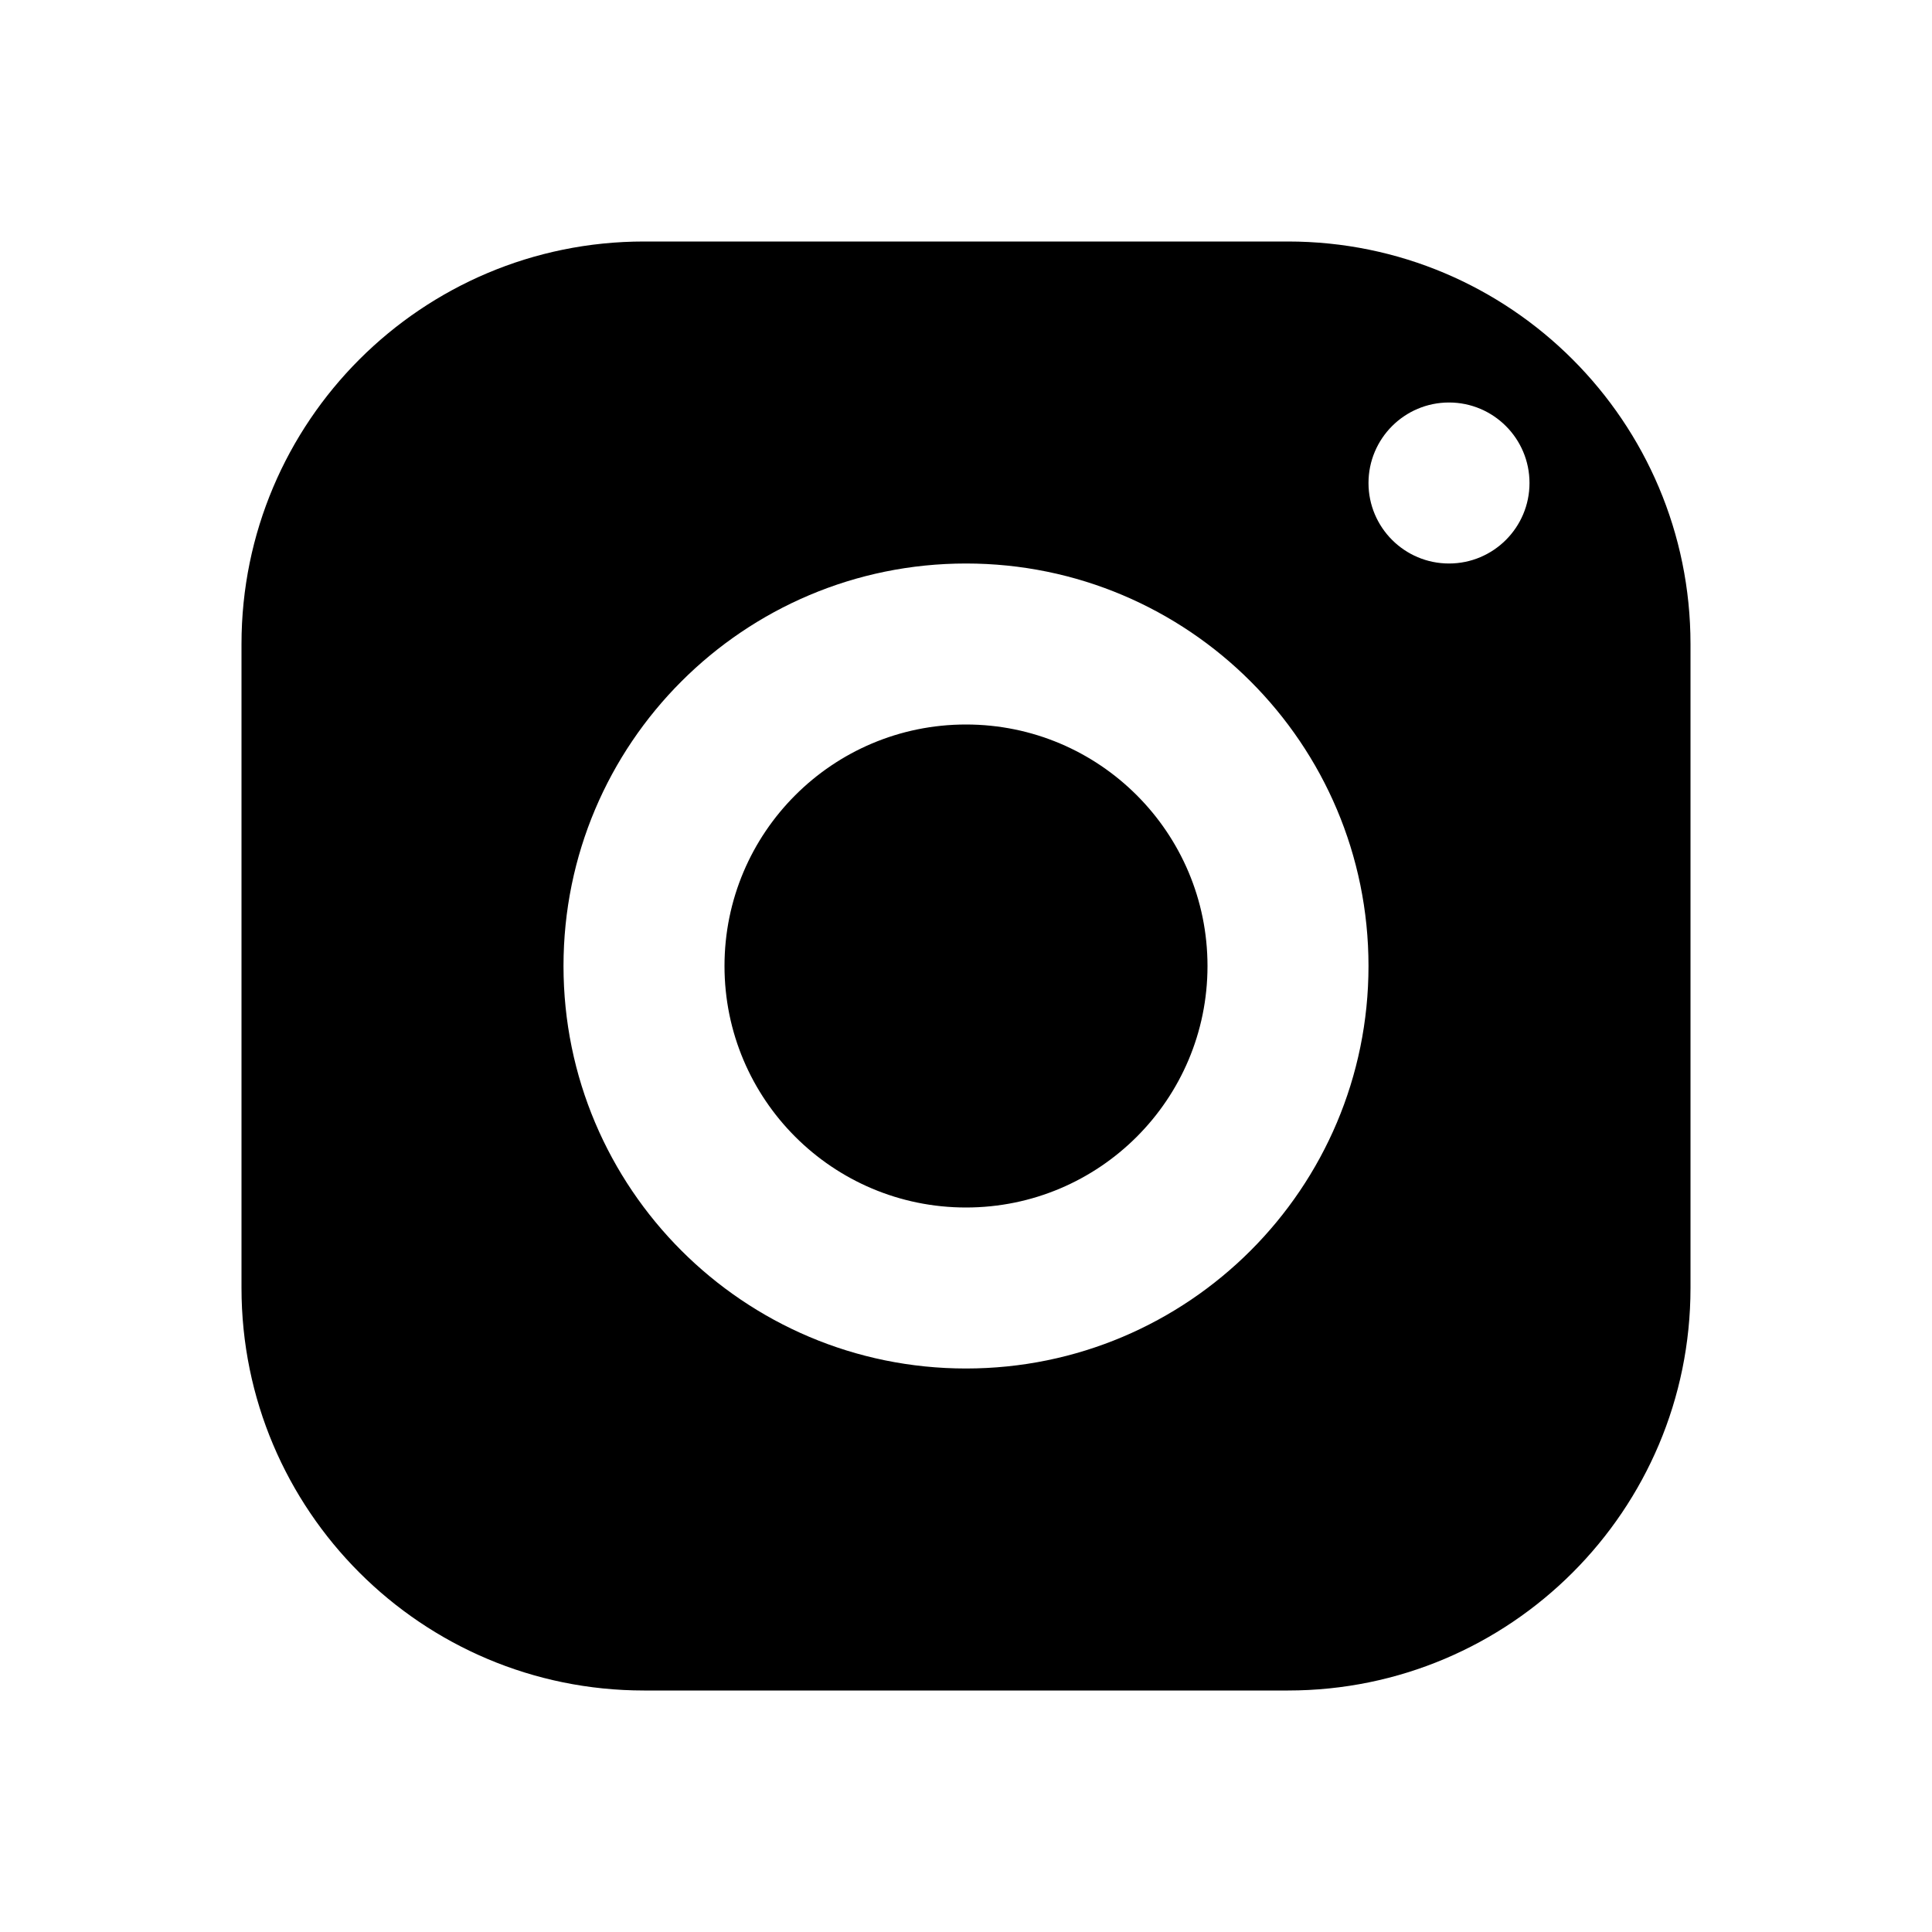
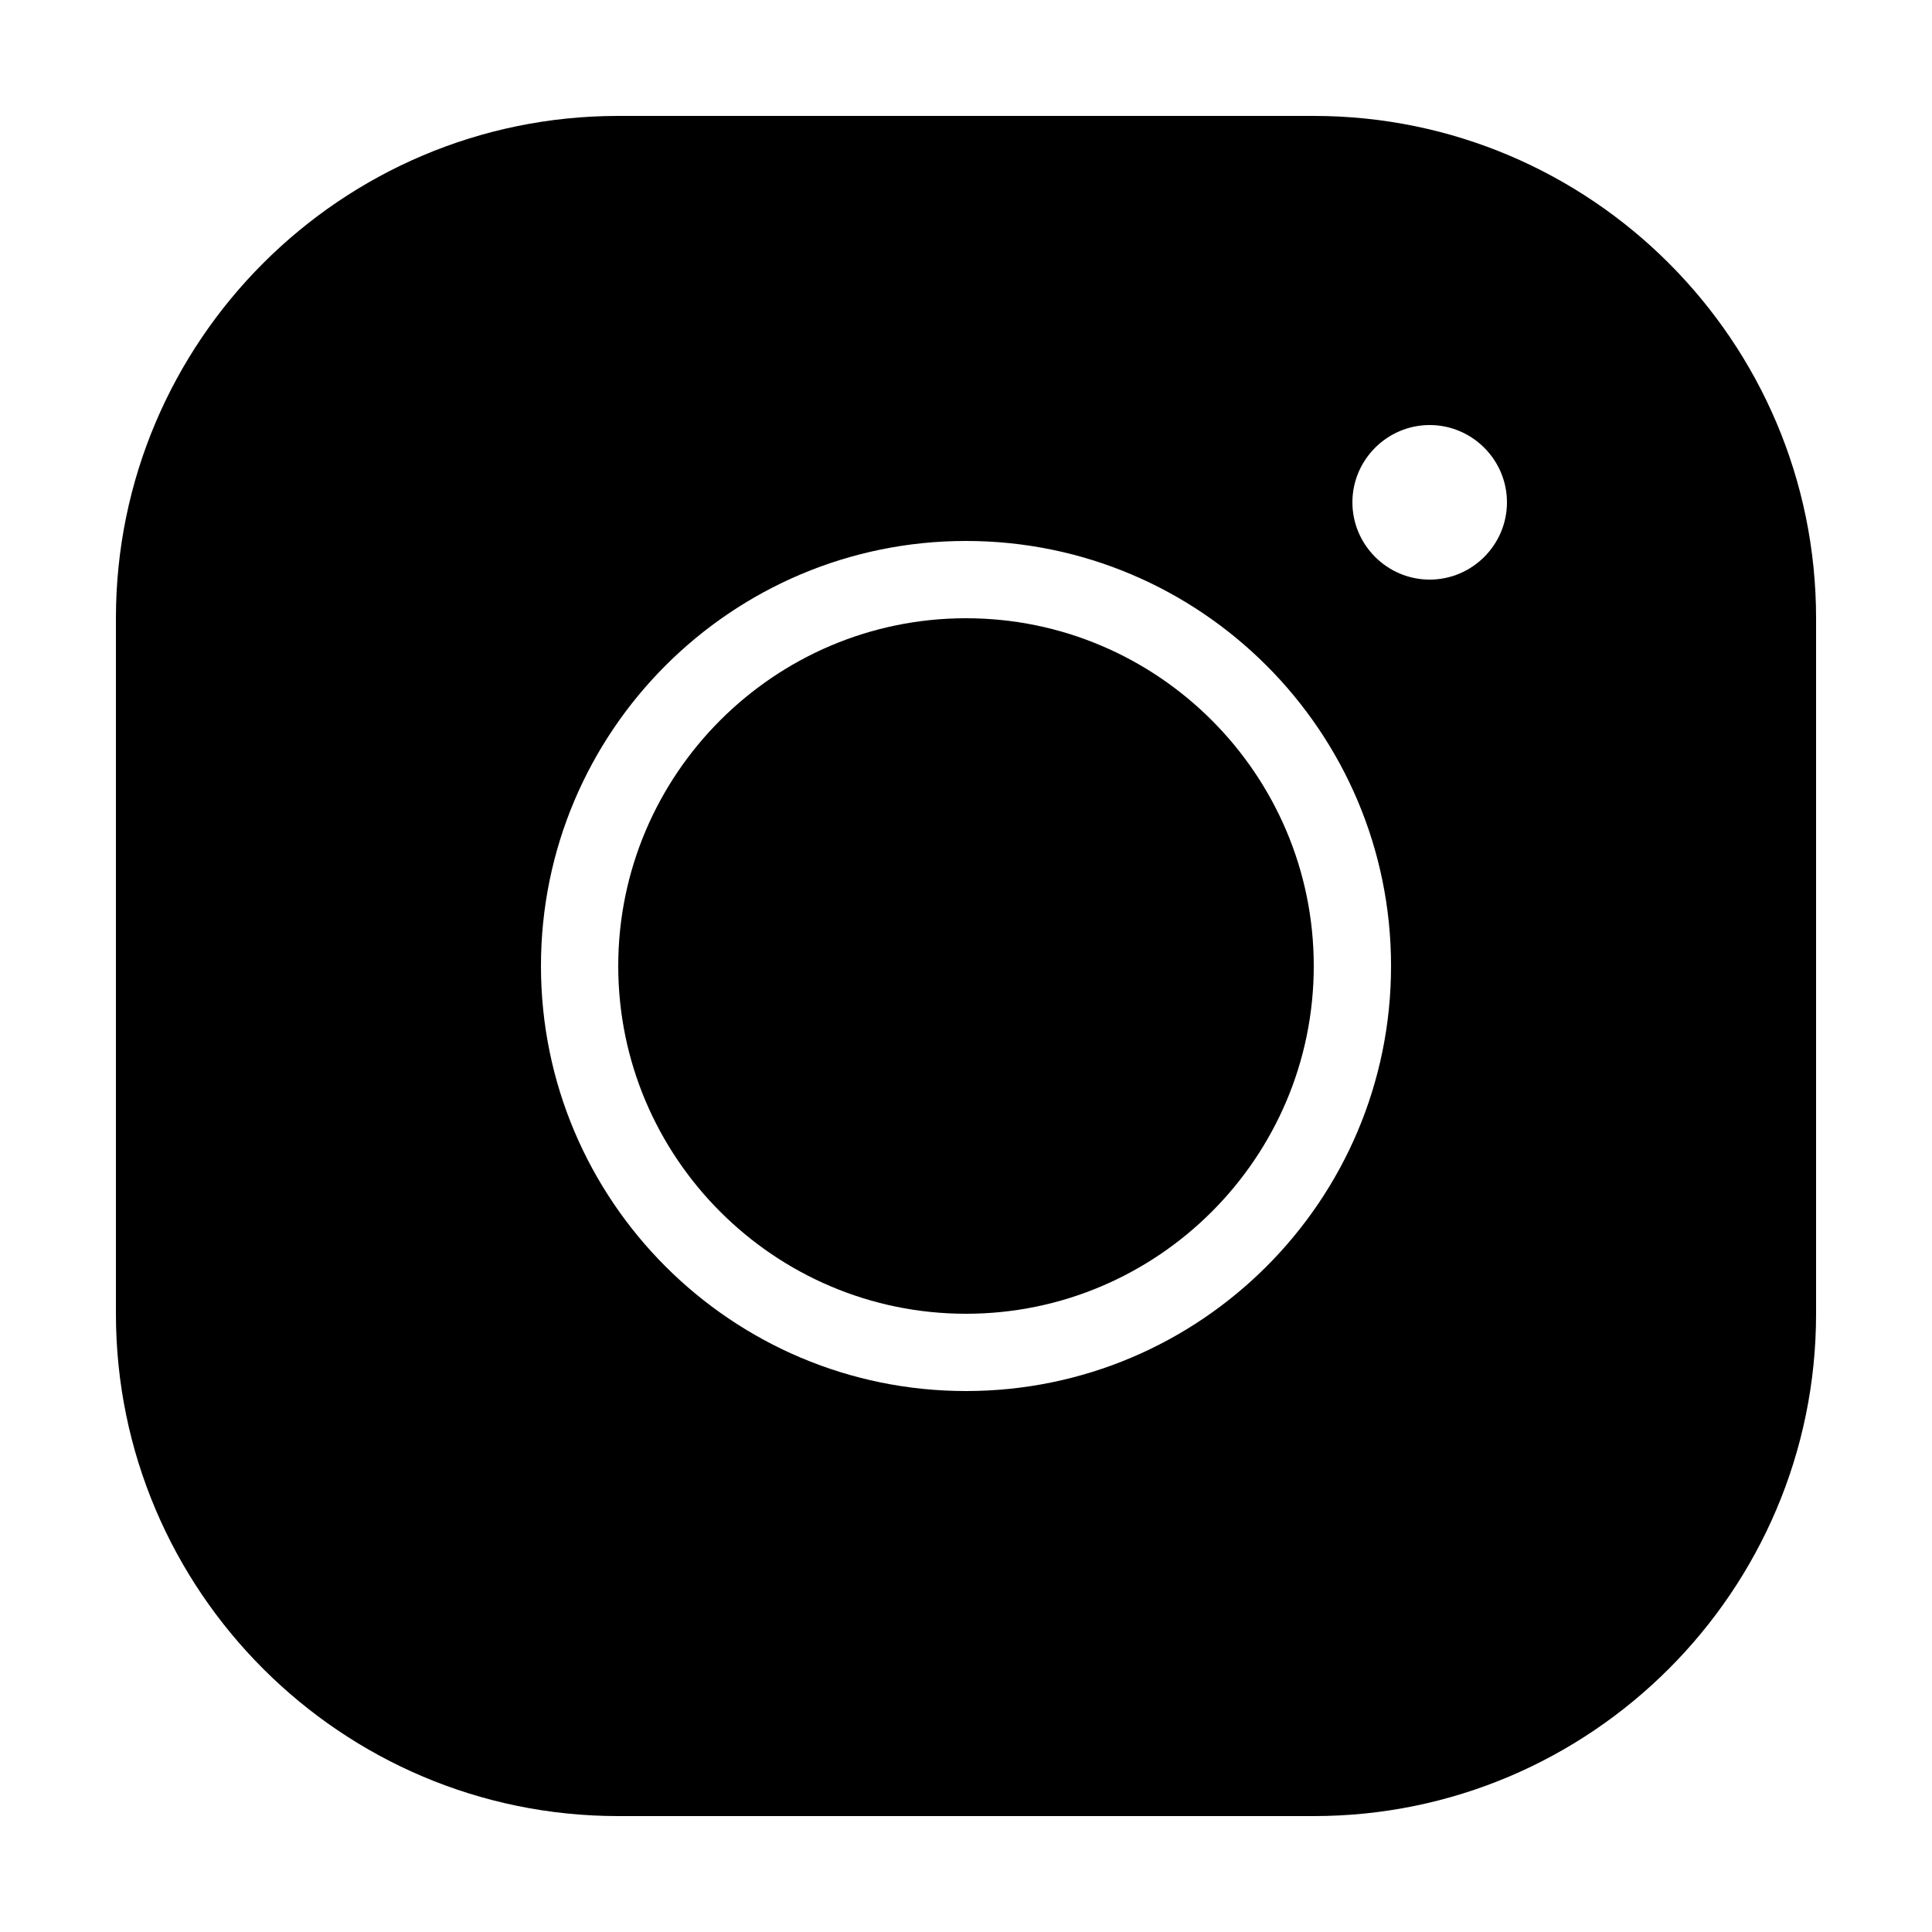
- <svg xmlns="http://www.w3.org/2000/svg" viewBox="0 0 24 24" width="24px" height="24px">
-   <path d="M 8 3 C 5.239 3 3 5.239 3 8 L 3 16 C 3 18.761 5.239 21 8 21 L 16 21 C 18.761 21 21 18.761 21 16 L 21 8 C 21 5.239 18.761 3 16 3 L 8 3 z M 18 5 C 18.552 5 19 5.448 19 6 C 19 6.552 18.552 7 18 7 C 17.448 7 17 6.552 17 6 C 17 5.448 17.448 5 18 5 z M 12 7 C 14.761 7 17 9.239 17 12 C 17 14.761 14.761 17 12 17 C 9.239 17 7 14.761 7 12 C 7 9.239 9.239 7 12 7 z M 12 9 A 3 3 0 0 0 9 12 A 3 3 0 0 0 12 15 A 3 3 0 0 0 15 12 A 3 3 0 0 0 12 9 z" />
+ <svg xmlns="http://www.w3.org/2000/svg" viewBox="0 0 50 50" width="50px" height="50px">
+   <path d="M 16 3 C 8.83 3 3 8.83 3 16 L 3 34 C 3 41.17 8.83 47 16 47 L 34 47 C 41.17 47 47 41.17 47 34 L 47 16 C 47 8.83 41.17 3 34 3 L 16 3 z M 37 11 C 38.1 11 39 11.9 39 13 C 39 14.1 38.1 15 37 15 C 35.9 15 35 14.1 35 13 C 35 11.9 35.9 11 37 11 z M 25 14 C 31.07 14 36 18.93 36 25 C 36 31.07 31.07 36 25 36 C 18.93 36 14 31.07 14 25 C 14 18.93 18.93 14 25 14 z M 25 16 C 20.04 16 16 20.04 16 25 C 16 29.96 20.04 34 25 34 C 29.96 34 34 29.96 34 25 C 34 20.04 29.96 16 25 16 z" />
</svg>
